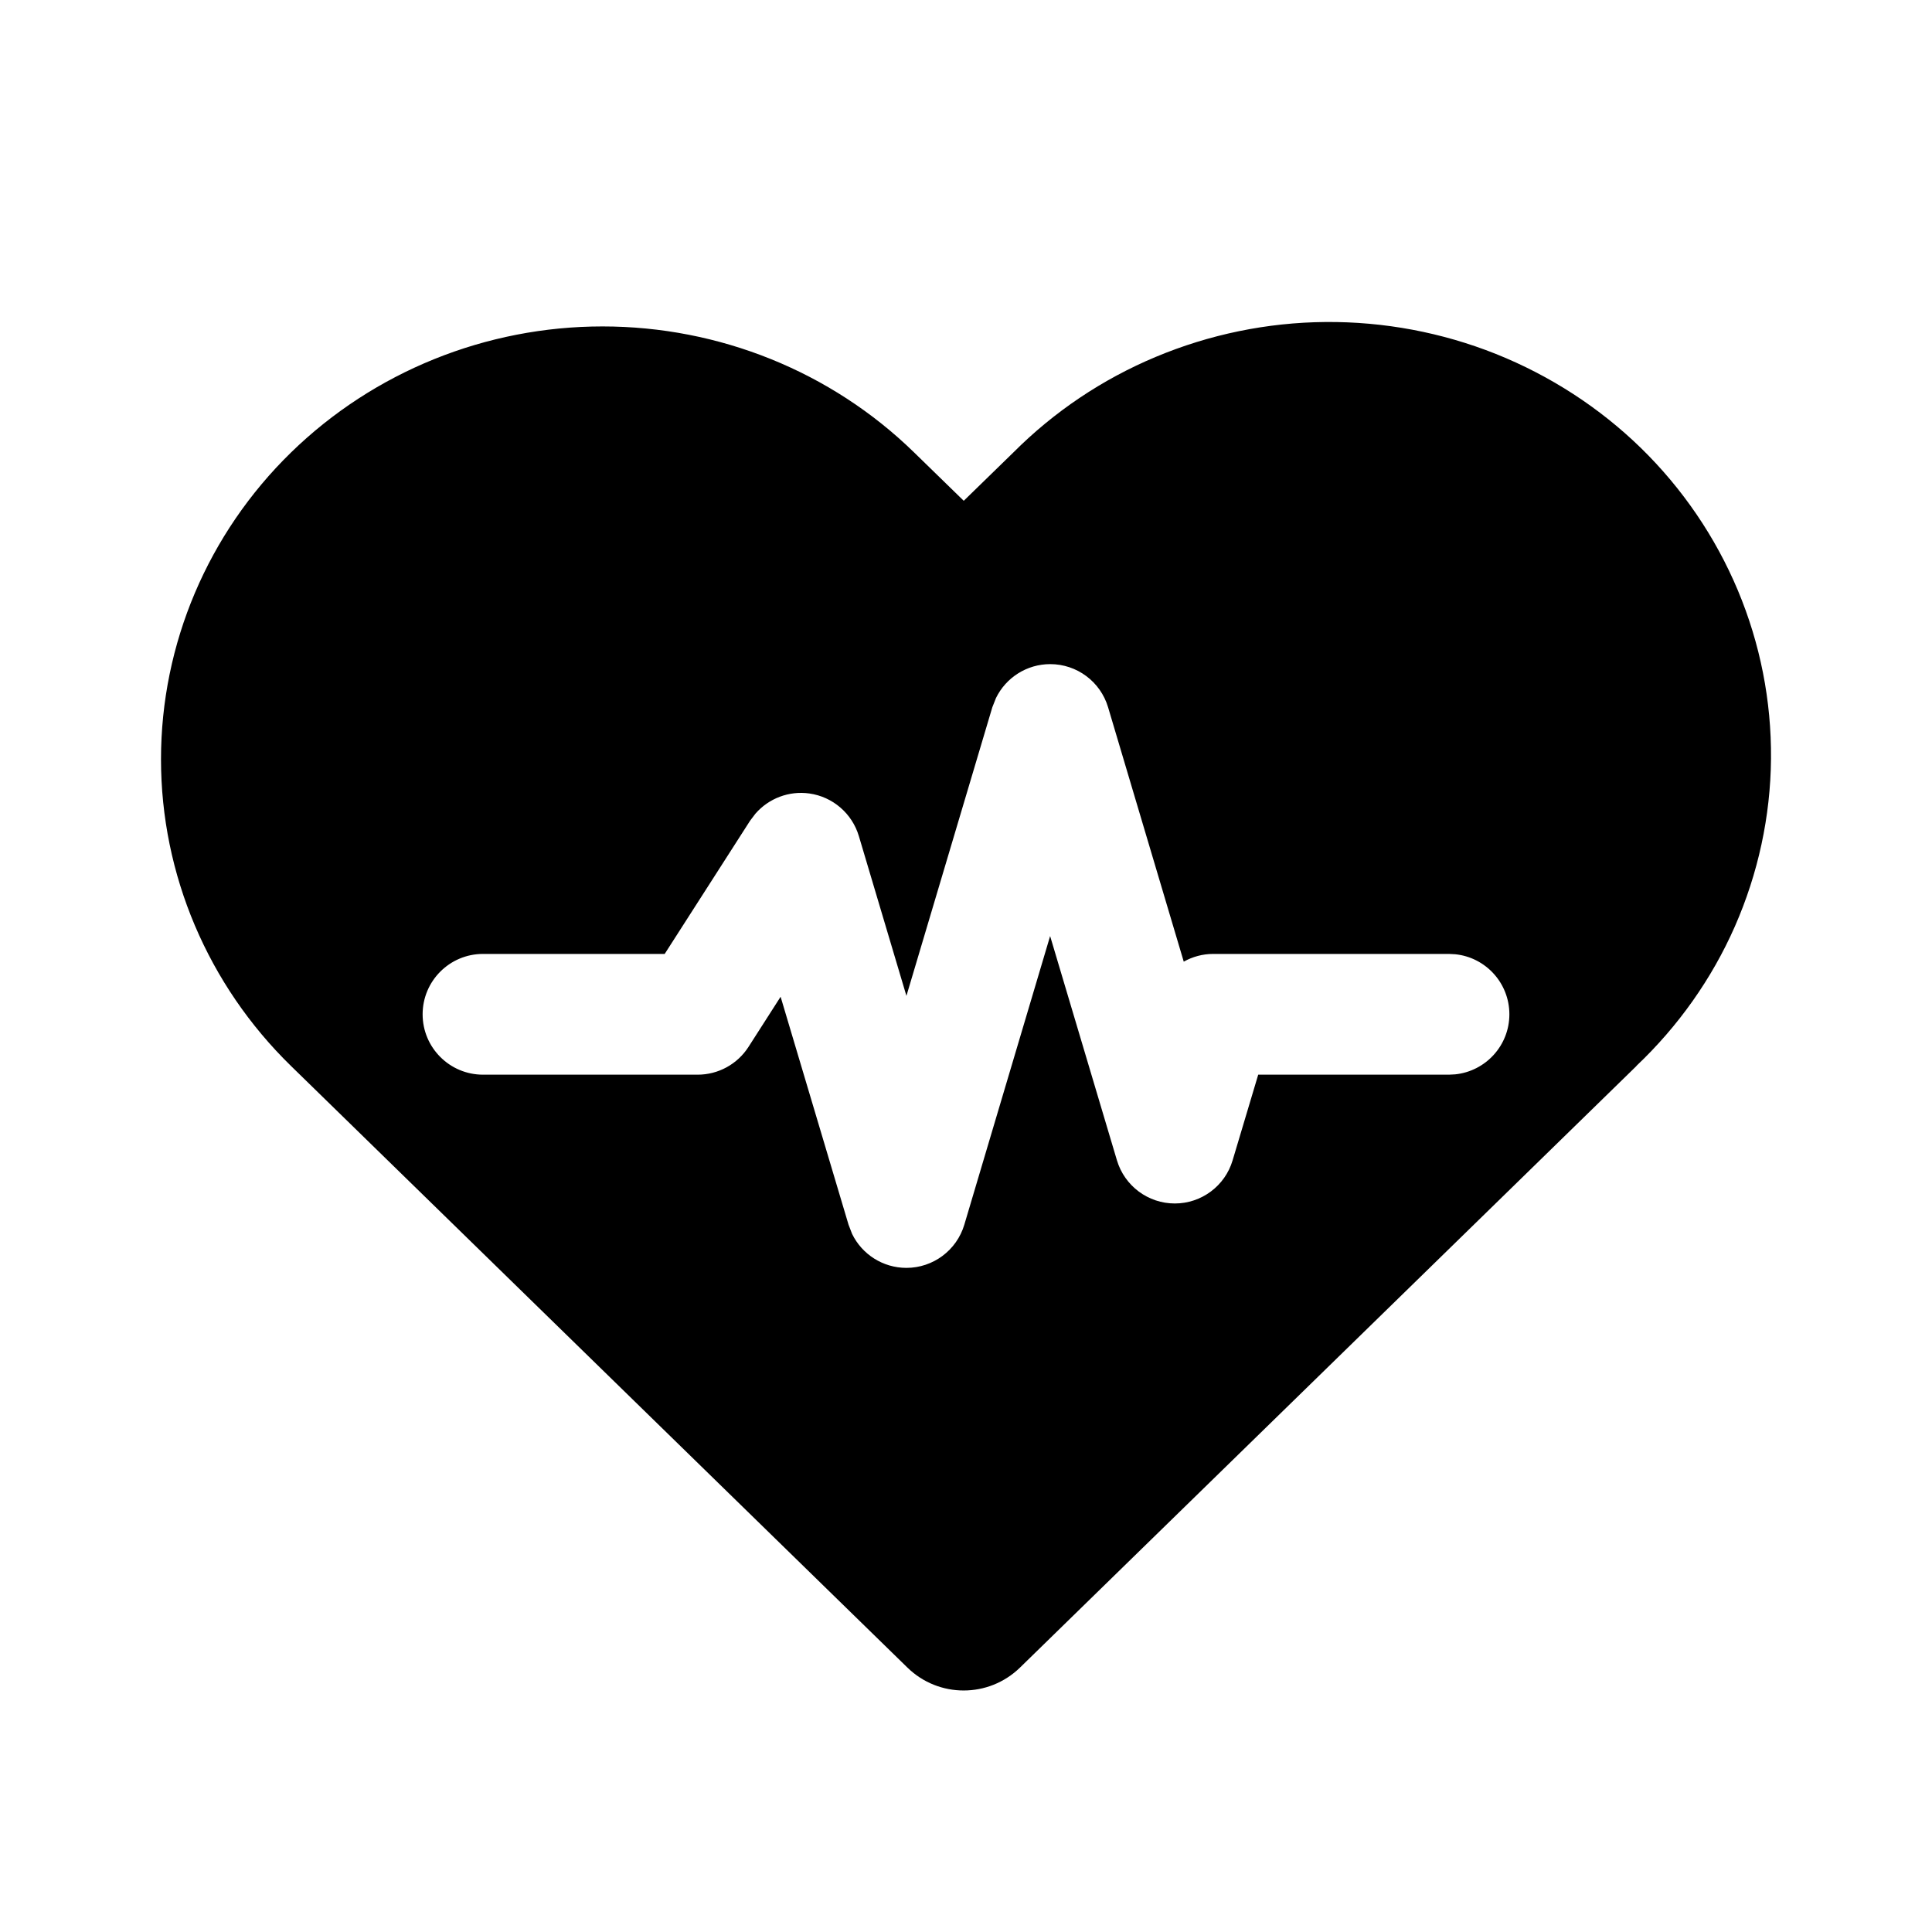
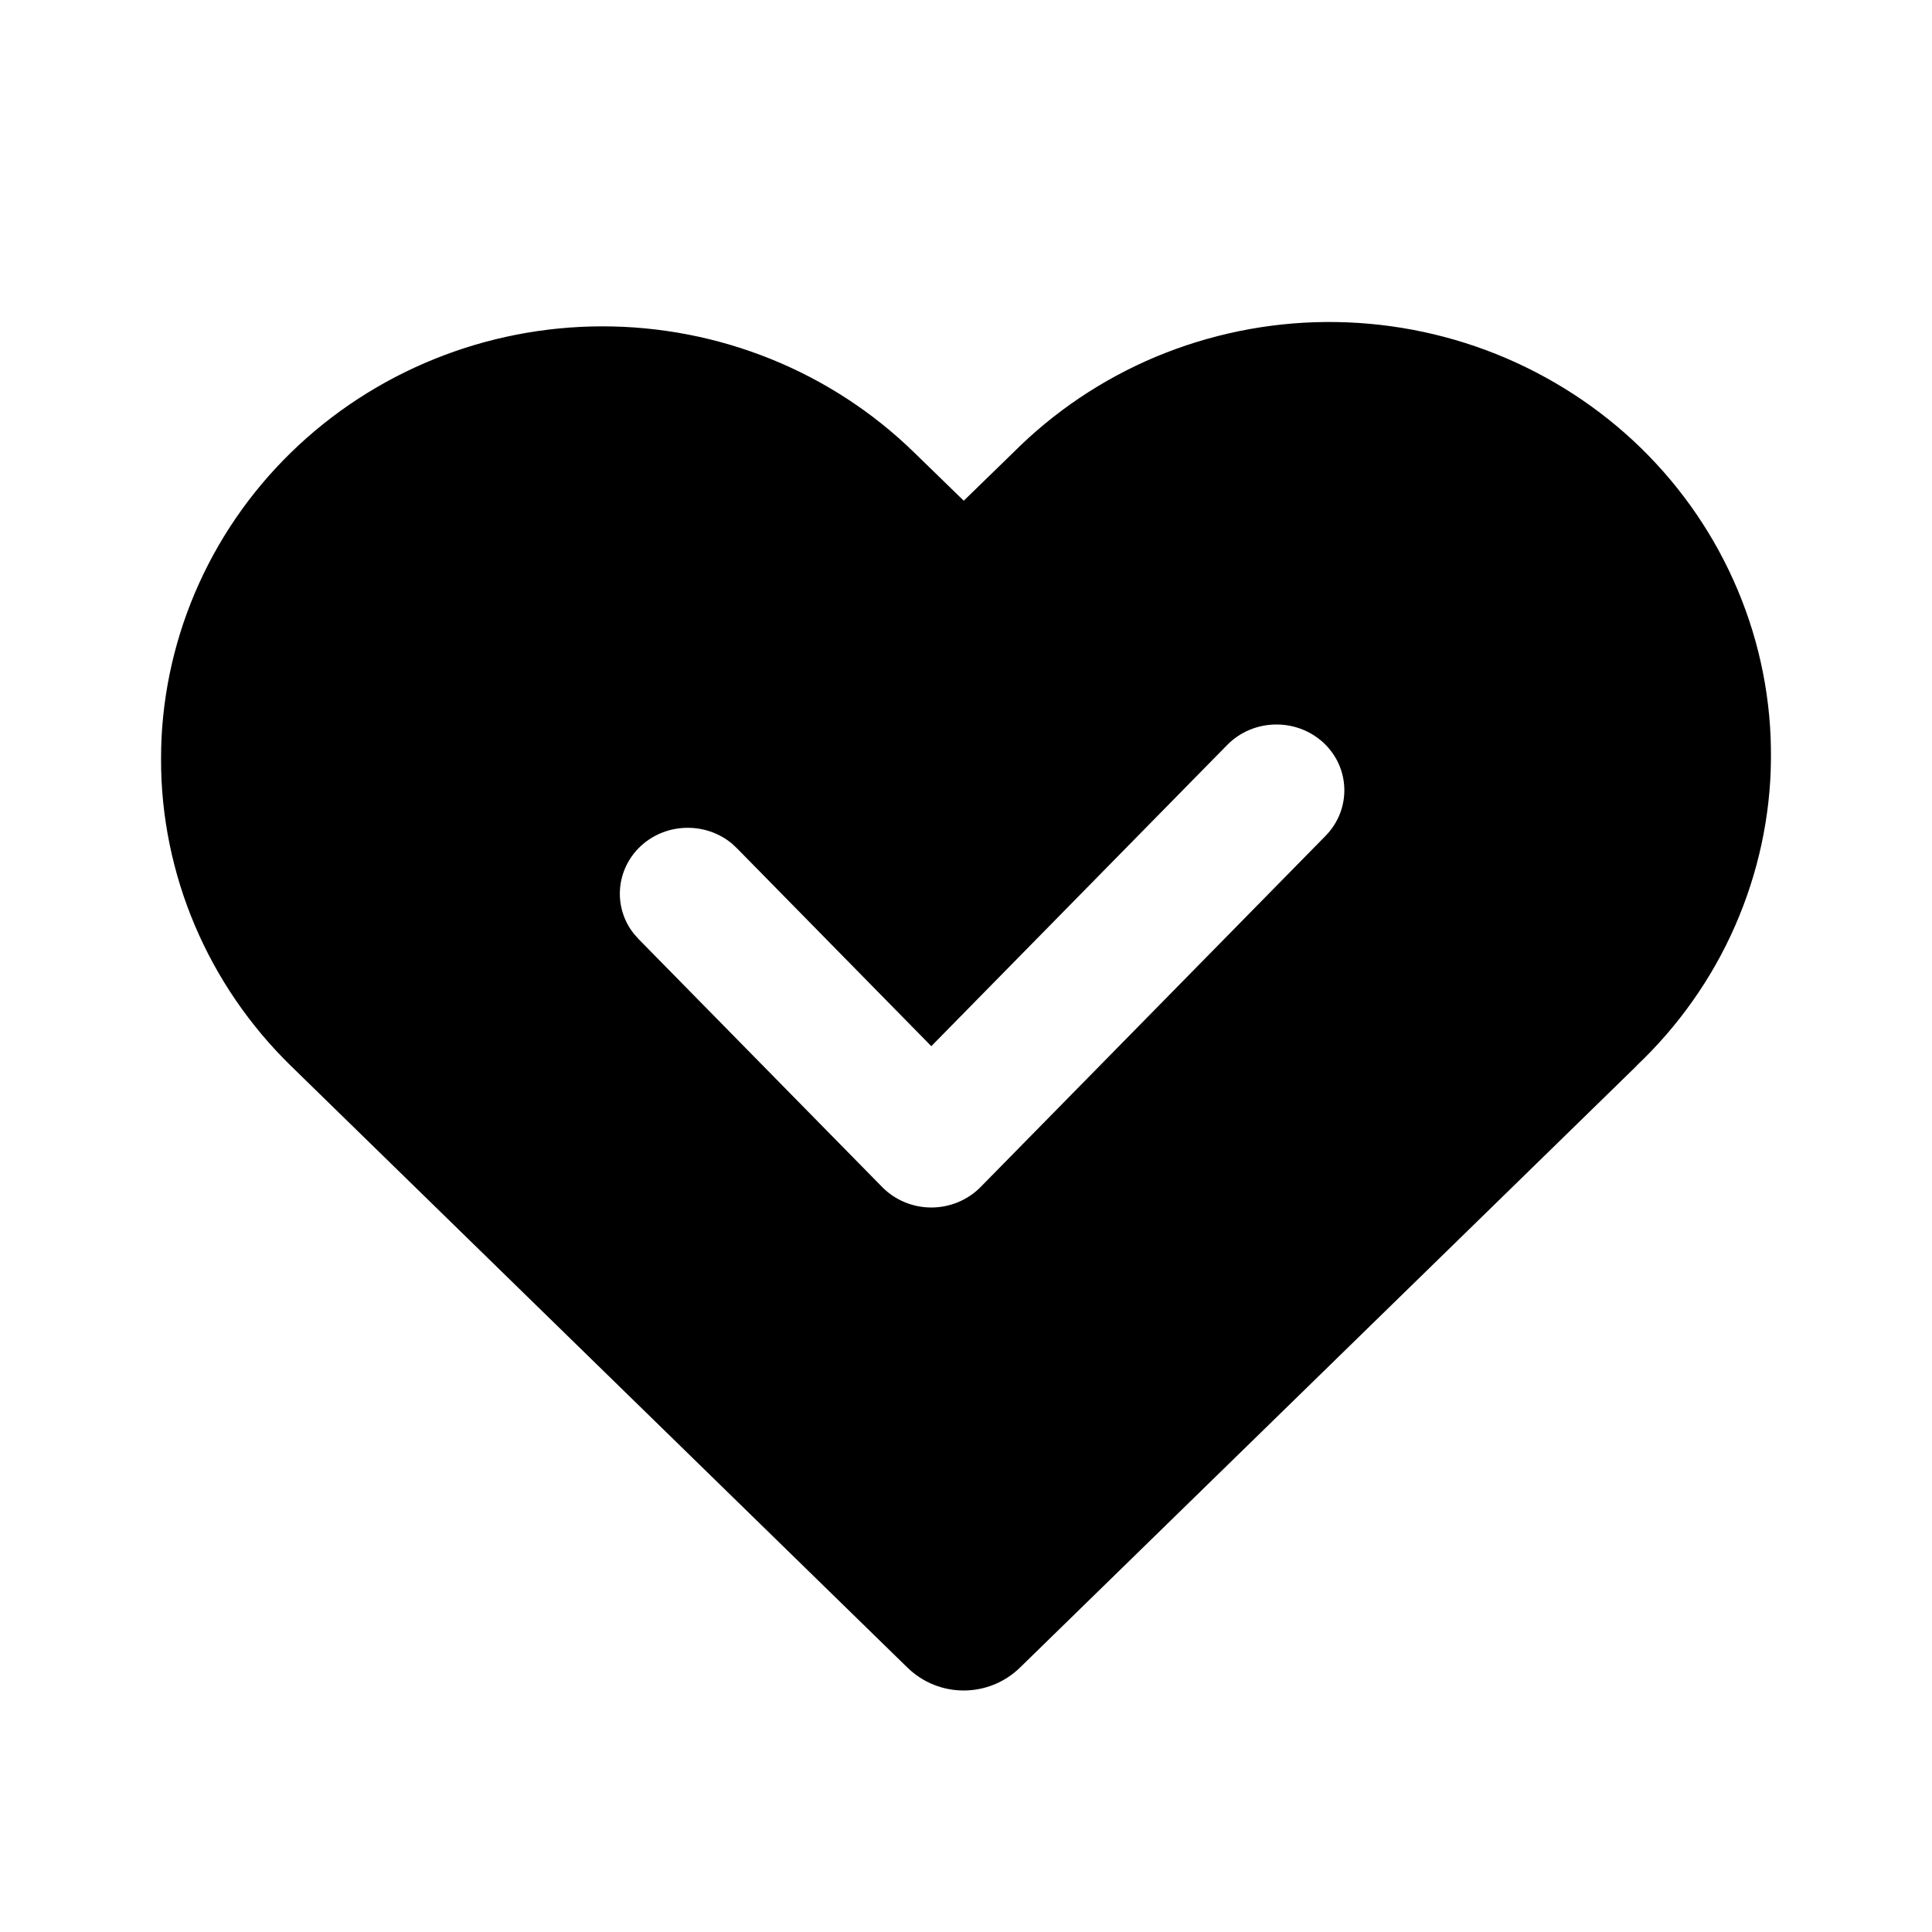
<svg xmlns="http://www.w3.org/2000/svg" width="24" height="24" viewBox="0 0 24 24" fill="currentColor">
-   <path d="M16.466 4C17.191 3.994 17.911 4.129 18.583 4.397C19.255 4.666 19.869 5.063 20.385 5.566C20.901 6.07 21.31 6.671 21.588 7.333C21.866 7.996 22.006 8.707 22 9.425C21.994 10.142 21.84 10.851 21.551 11.509C21.264 12.161 20.847 12.749 20.328 13.241L20.329 13.242L12.67 20.716C12.281 21.094 11.662 21.095 11.273 20.716L3.615 13.242C2.584 12.236 2 10.865 2 9.432C2 7.998 2.584 6.627 3.615 5.621C4.646 4.616 6.038 4.055 7.485 4.055C8.932 4.055 10.325 4.615 11.355 5.62L11.972 6.221L12.589 5.62C13.094 5.114 13.694 4.711 14.356 4.434C15.024 4.154 15.741 4.006 16.466 4ZM13.046 8.25C12.756 8.25 12.496 8.417 12.372 8.672L12.327 8.786L11.26 12.371L10.669 10.386C10.585 10.105 10.345 9.898 10.055 9.857C9.801 9.821 9.549 9.918 9.384 10.108L9.318 10.195L8.257 11.85H6C5.586 11.85 5.25 12.186 5.25 12.6C5.25 13.014 5.586 13.35 6 13.35H8.667C8.922 13.35 9.16 13.22 9.298 13.005L9.697 12.382L10.541 15.214L10.585 15.328C10.709 15.583 10.969 15.75 11.26 15.75C11.591 15.75 11.884 15.532 11.979 15.214L13.045 11.628L13.875 14.414C13.97 14.732 14.262 14.95 14.594 14.95C14.925 14.95 15.218 14.732 15.312 14.414L15.63 13.35H18L18.077 13.346C18.455 13.307 18.75 12.988 18.75 12.6C18.75 12.212 18.455 11.892 18.077 11.854L18 11.85H15.07C14.939 11.85 14.814 11.885 14.705 11.946L13.765 8.786C13.67 8.468 13.378 8.25 13.046 8.25Z" />
+   <g mask="url(#mask0_975_3578)">
+     <g mask="url(#mask1_975_3578)">
+       <mask id="mask2_975_3578" style="mask-type:alpha" maskUnits="userSpaceOnUse" x="2" y="2" width="20" height="20">
+         <path d="M2 2H22V22H2V2Z" fill="#484A4C" />
+         <path d="M2 2H22V22H2V2Z" fill="#484A4C" />
+       </mask>
+       <g mask="url(#mask2_975_3578)">
+         <path d="M16.466 4C17.191 3.994 17.911 4.129 18.583 4.397C19.255 4.666 19.869 5.063 20.385 5.566C20.901 6.07 21.31 6.67 21.588 7.333C21.866 7.995 22.006 8.707 22 9.425C21.994 10.142 21.84 10.851 21.551 11.508C21.264 12.161 20.847 12.749 20.328 13.241L20.329 13.242L12.67 20.716C12.281 21.094 11.662 21.095 11.273 20.716L3.615 13.242C2.584 12.236 2 10.865 2 9.431C2 7.998 2.584 6.627 3.615 5.621C4.646 4.616 6.039 4.054 7.485 4.054C8.932 4.054 10.325 4.615 11.355 5.62L11.972 6.22L12.589 5.62C13.094 5.114 13.694 4.711 14.356 4.433C15.024 4.154 15.741 4.006 16.466 4ZM16.439 9.225C16.101 8.914 15.566 8.927 15.245 9.254L11.569 12.996L9.154 10.537L9.092 10.479C8.767 10.21 8.278 10.217 7.962 10.508C7.646 10.801 7.614 11.275 7.876 11.602L7.933 11.666L10.959 14.746C11.118 14.908 11.339 15 11.569 15C11.8 15 12.021 14.908 12.181 14.746L16.467 10.383C16.788 10.055 16.776 9.537 16.439 9.225Z" />
+       </g>
+     </g>
+   </g>
</svg>
